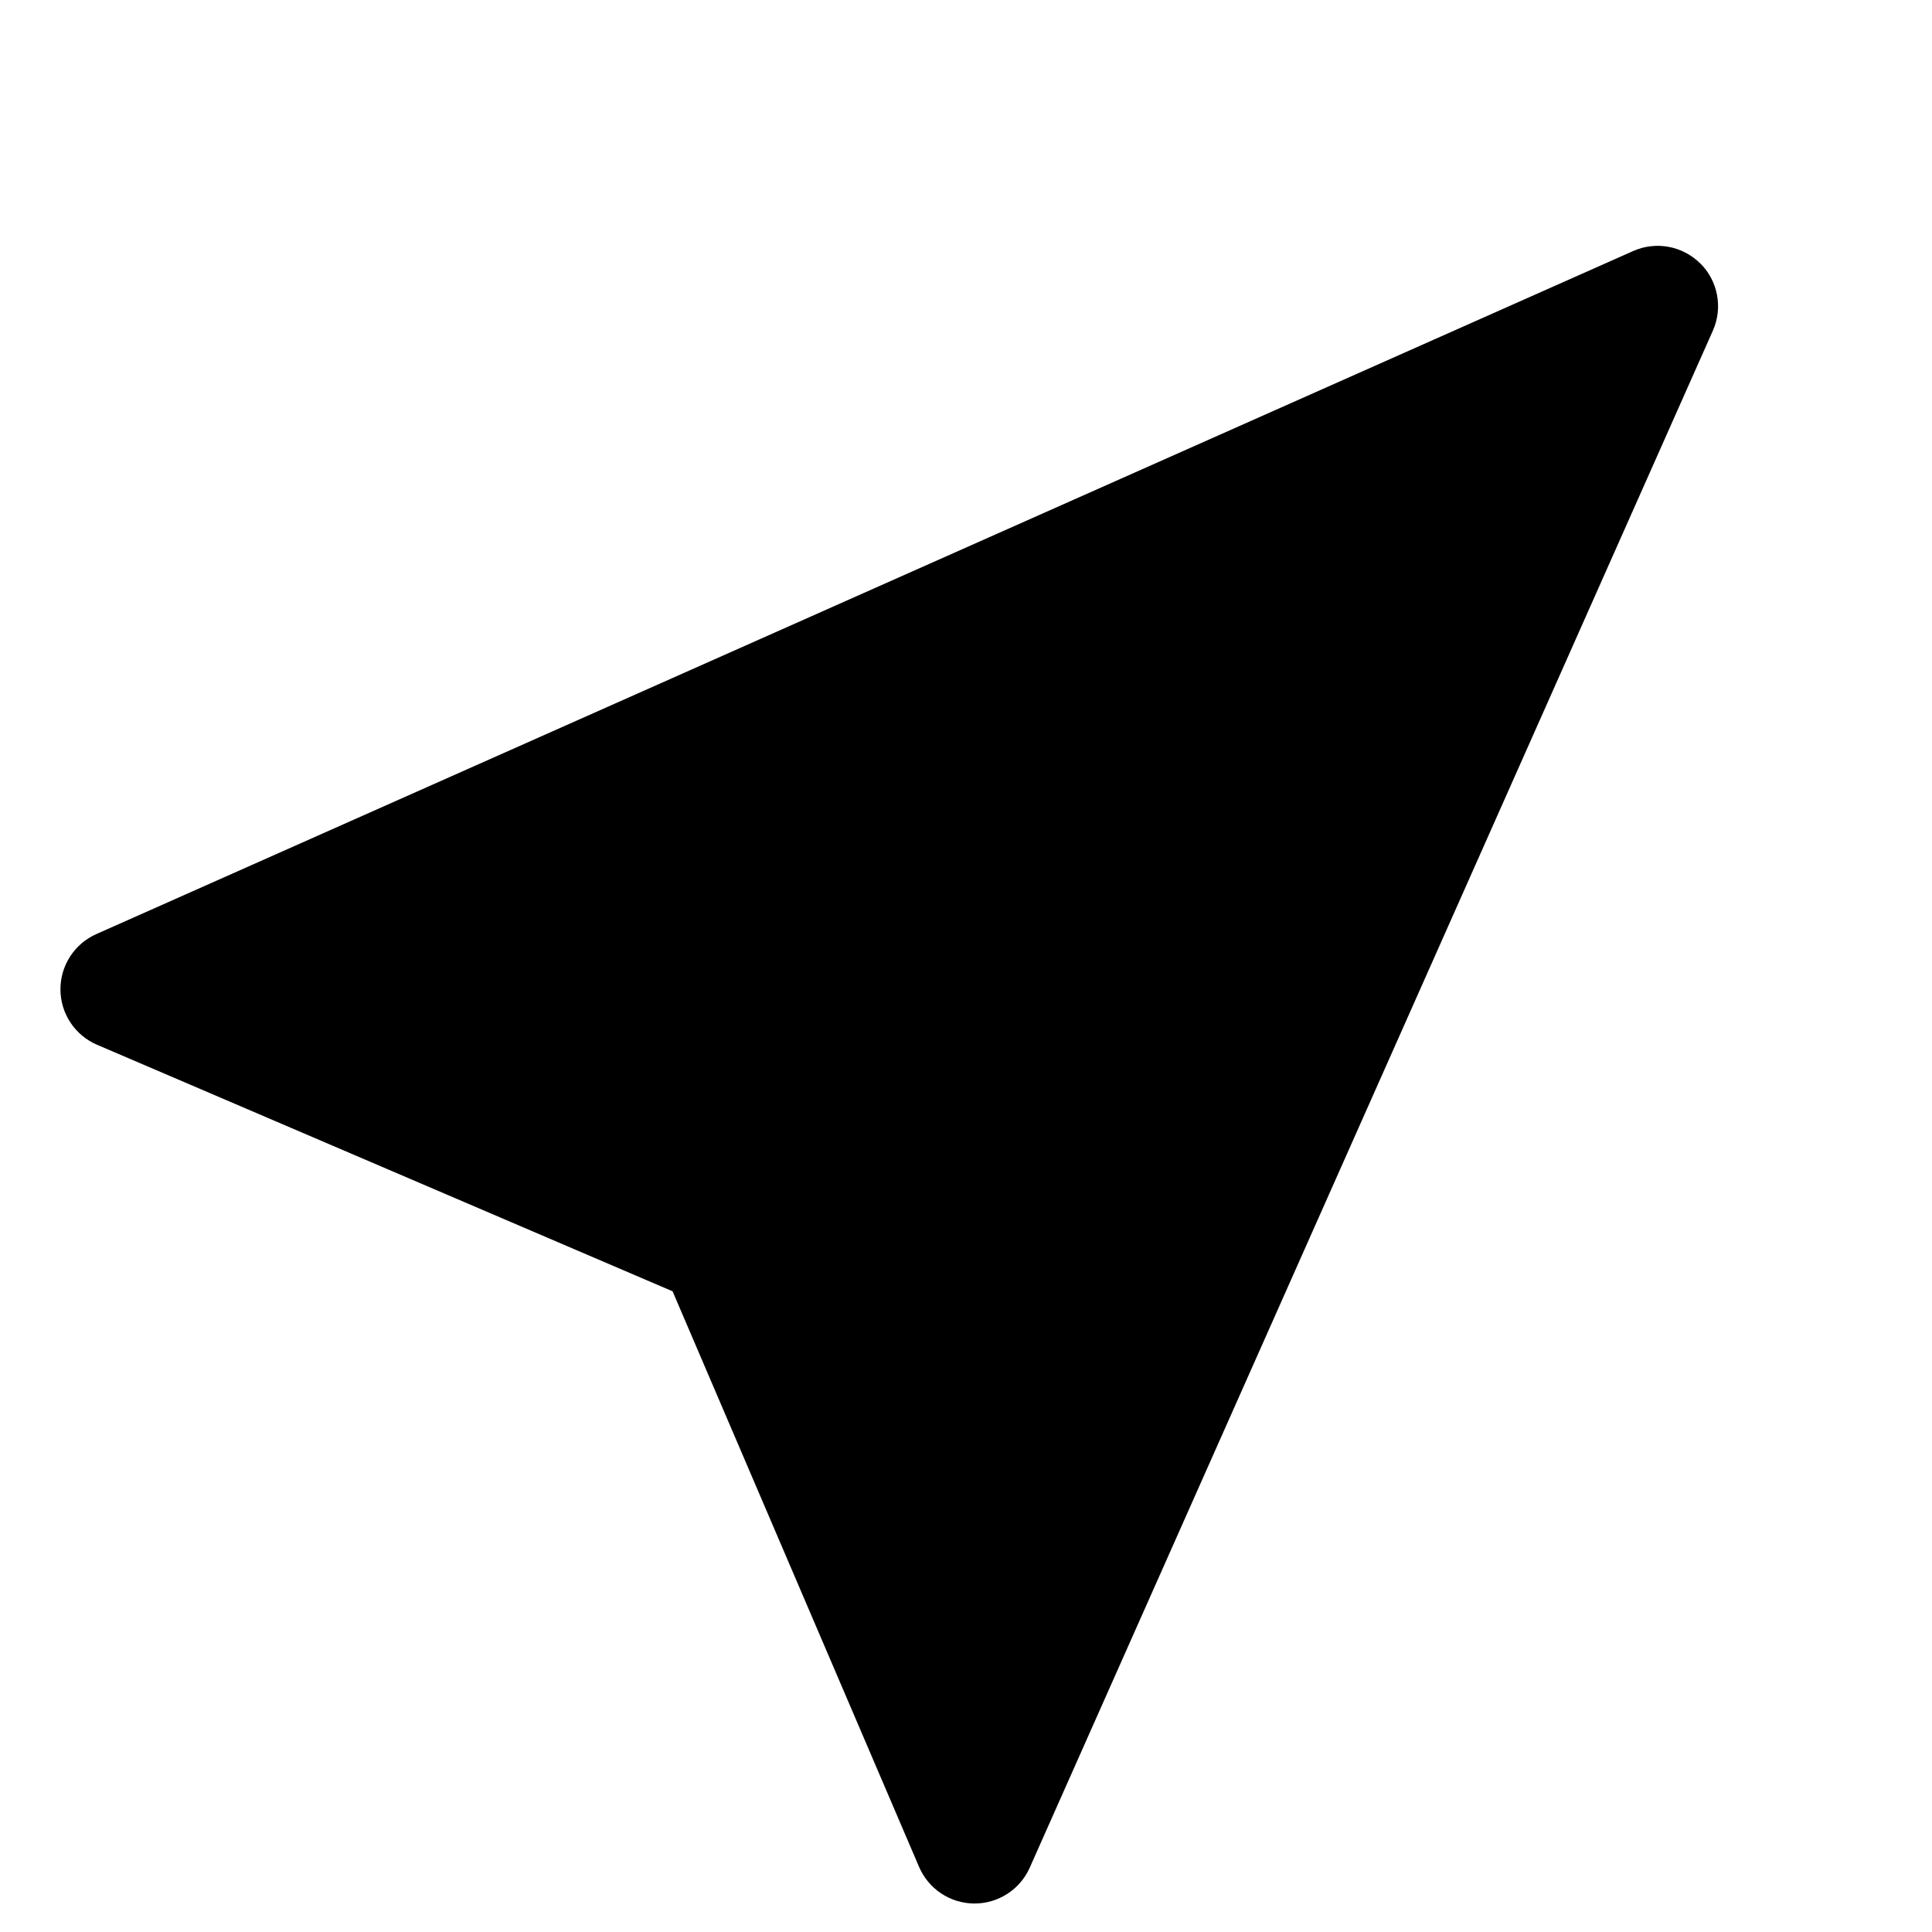
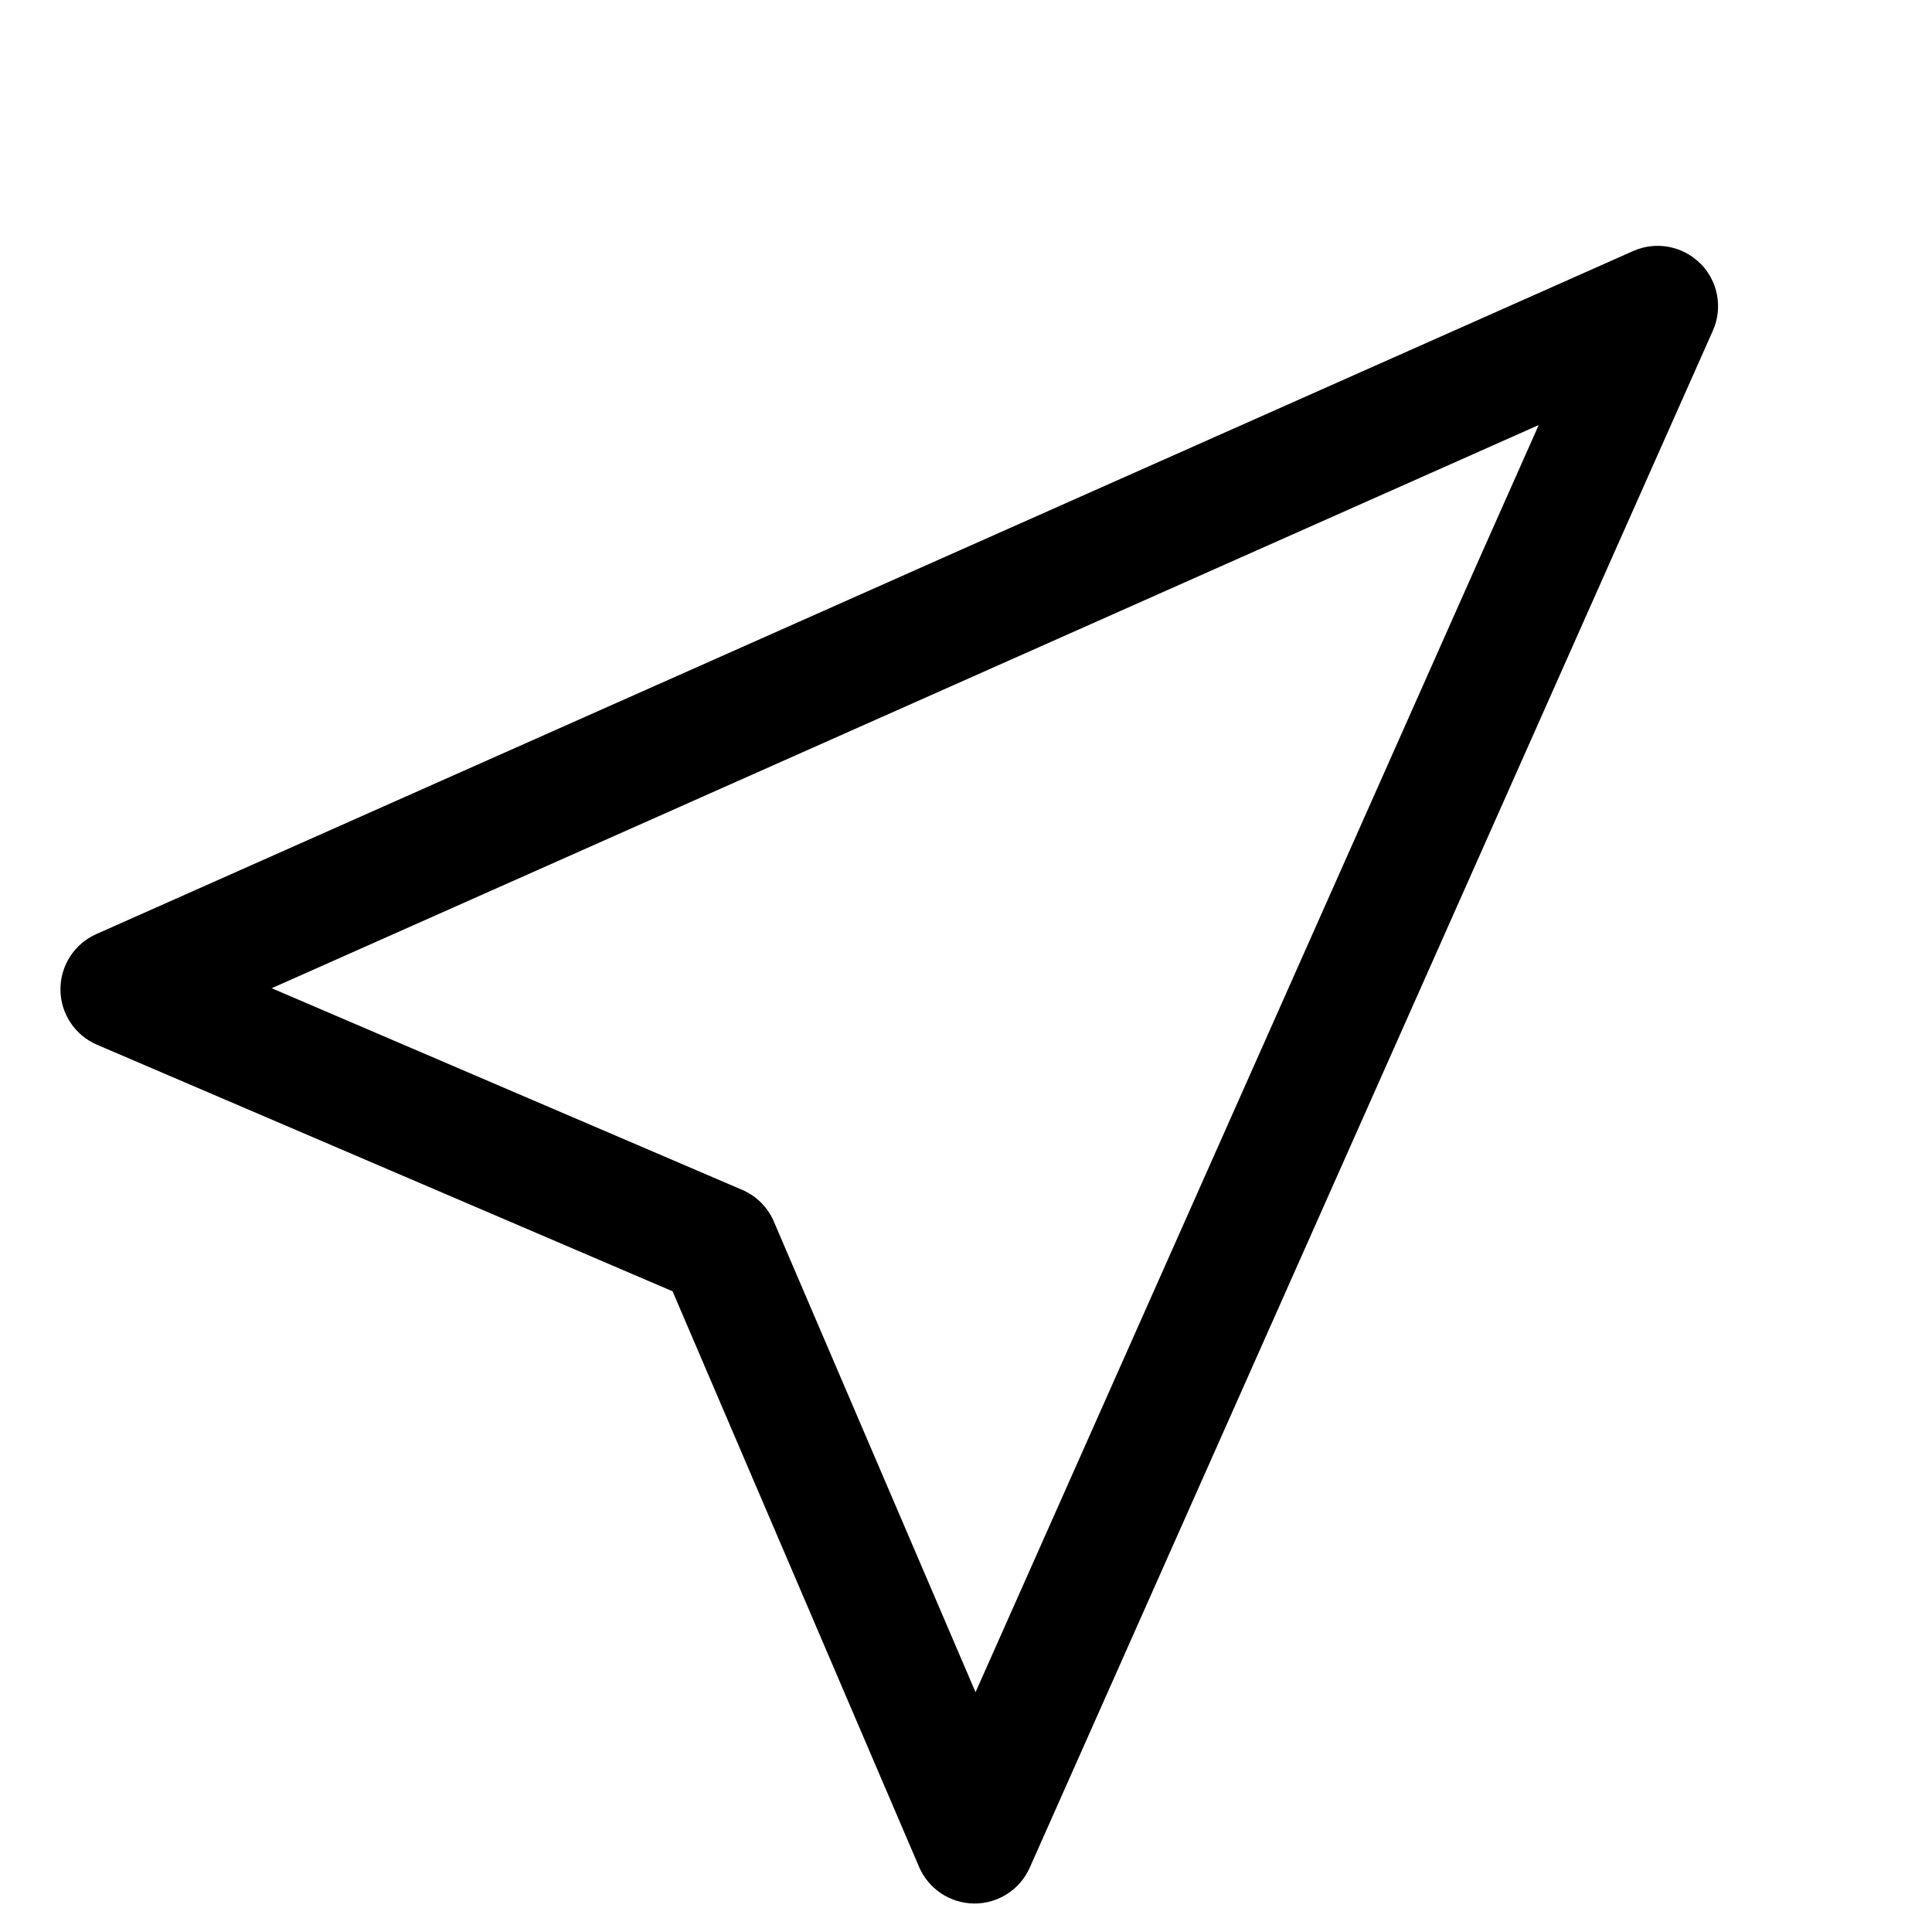
<svg xmlns="http://www.w3.org/2000/svg" fill="currentColor" viewBox="0 0 16 16">
-   <path d="M14.082 2.182a.5.5 0 0 1 .103.557L8.528 15.467a.5.5 0 0 1-.917-.007L5.57 10.694.803 8.652a.5.5 0 0 1-.006-.916l12.728-5.657a.5.5 0 0 1 .556.103z" />
+   <path d="M14.082 2.182a.5.5 0 0 1 .103.557L8.528 15.467a.5.5 0 0 1-.917-.007L5.57 10.694.803 8.652a.5.5 0 0 1-.006-.916l12.728-5.657a.5.5 0 0 1 .556.103zM2.25 8.184l3.897 1.67a.5.5 0 0 1 .262.263l1.67 3.897L12.743 3.52 2.25 8.184z" />
</svg>
